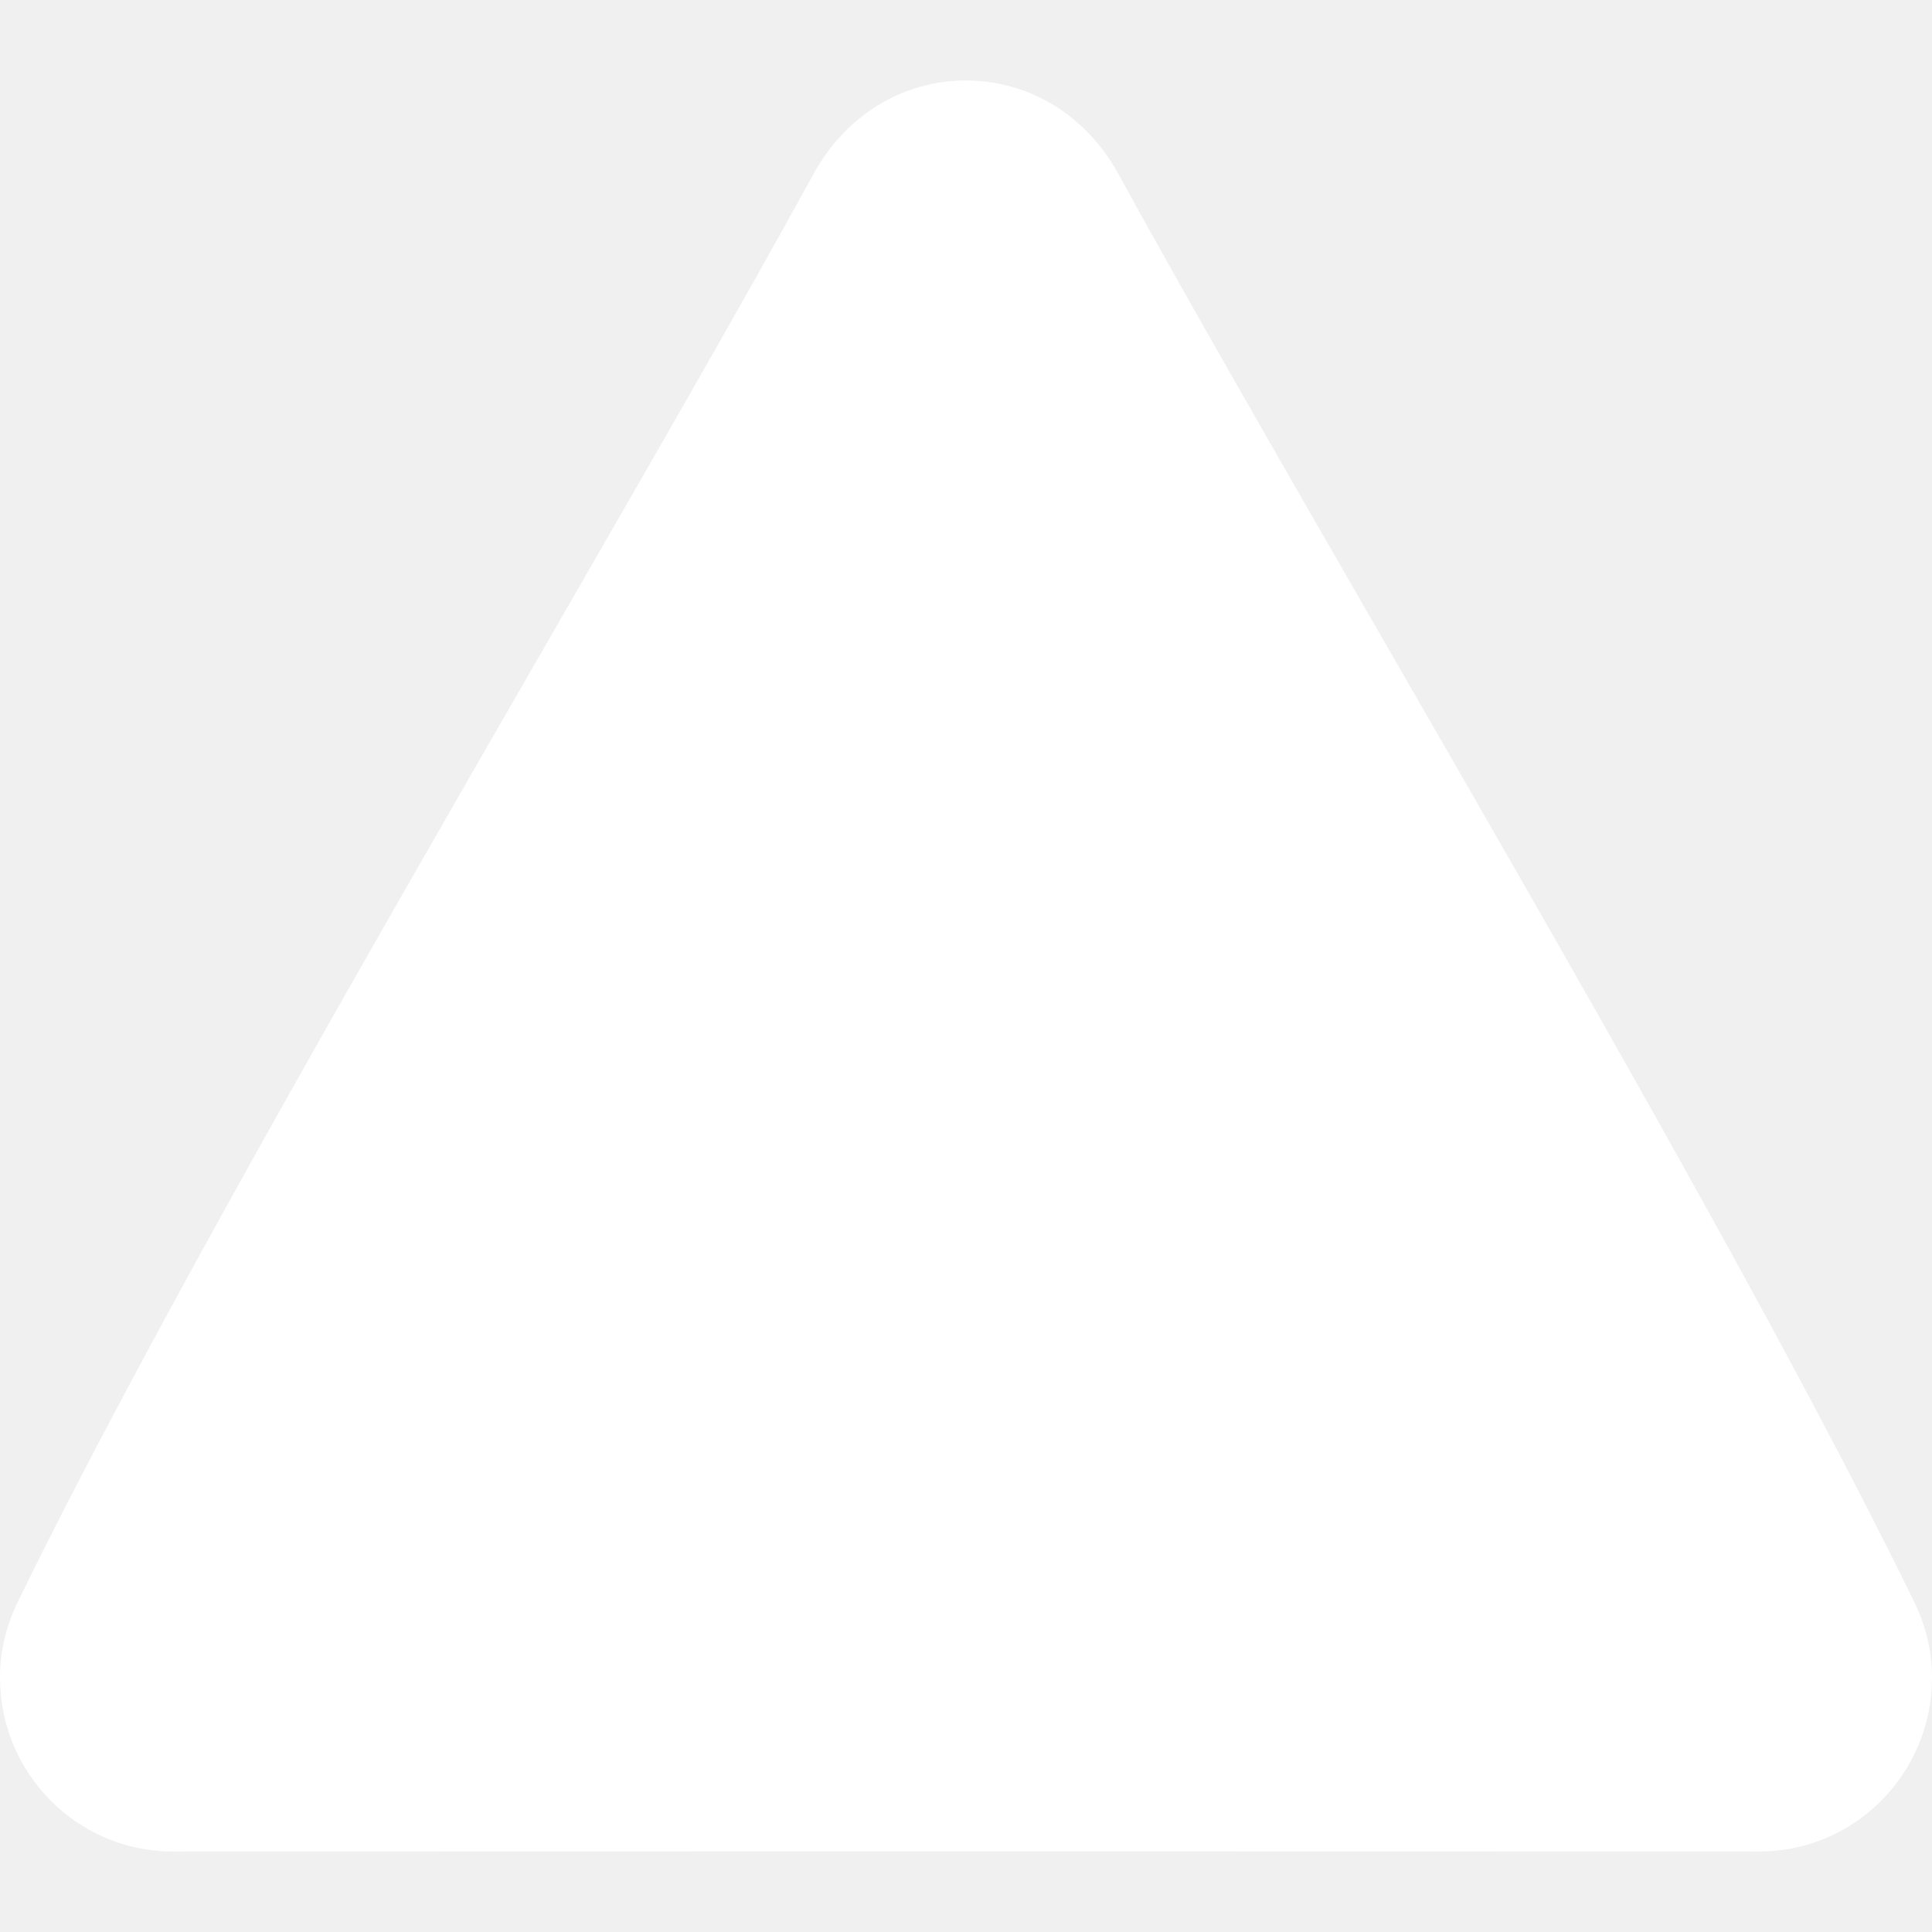
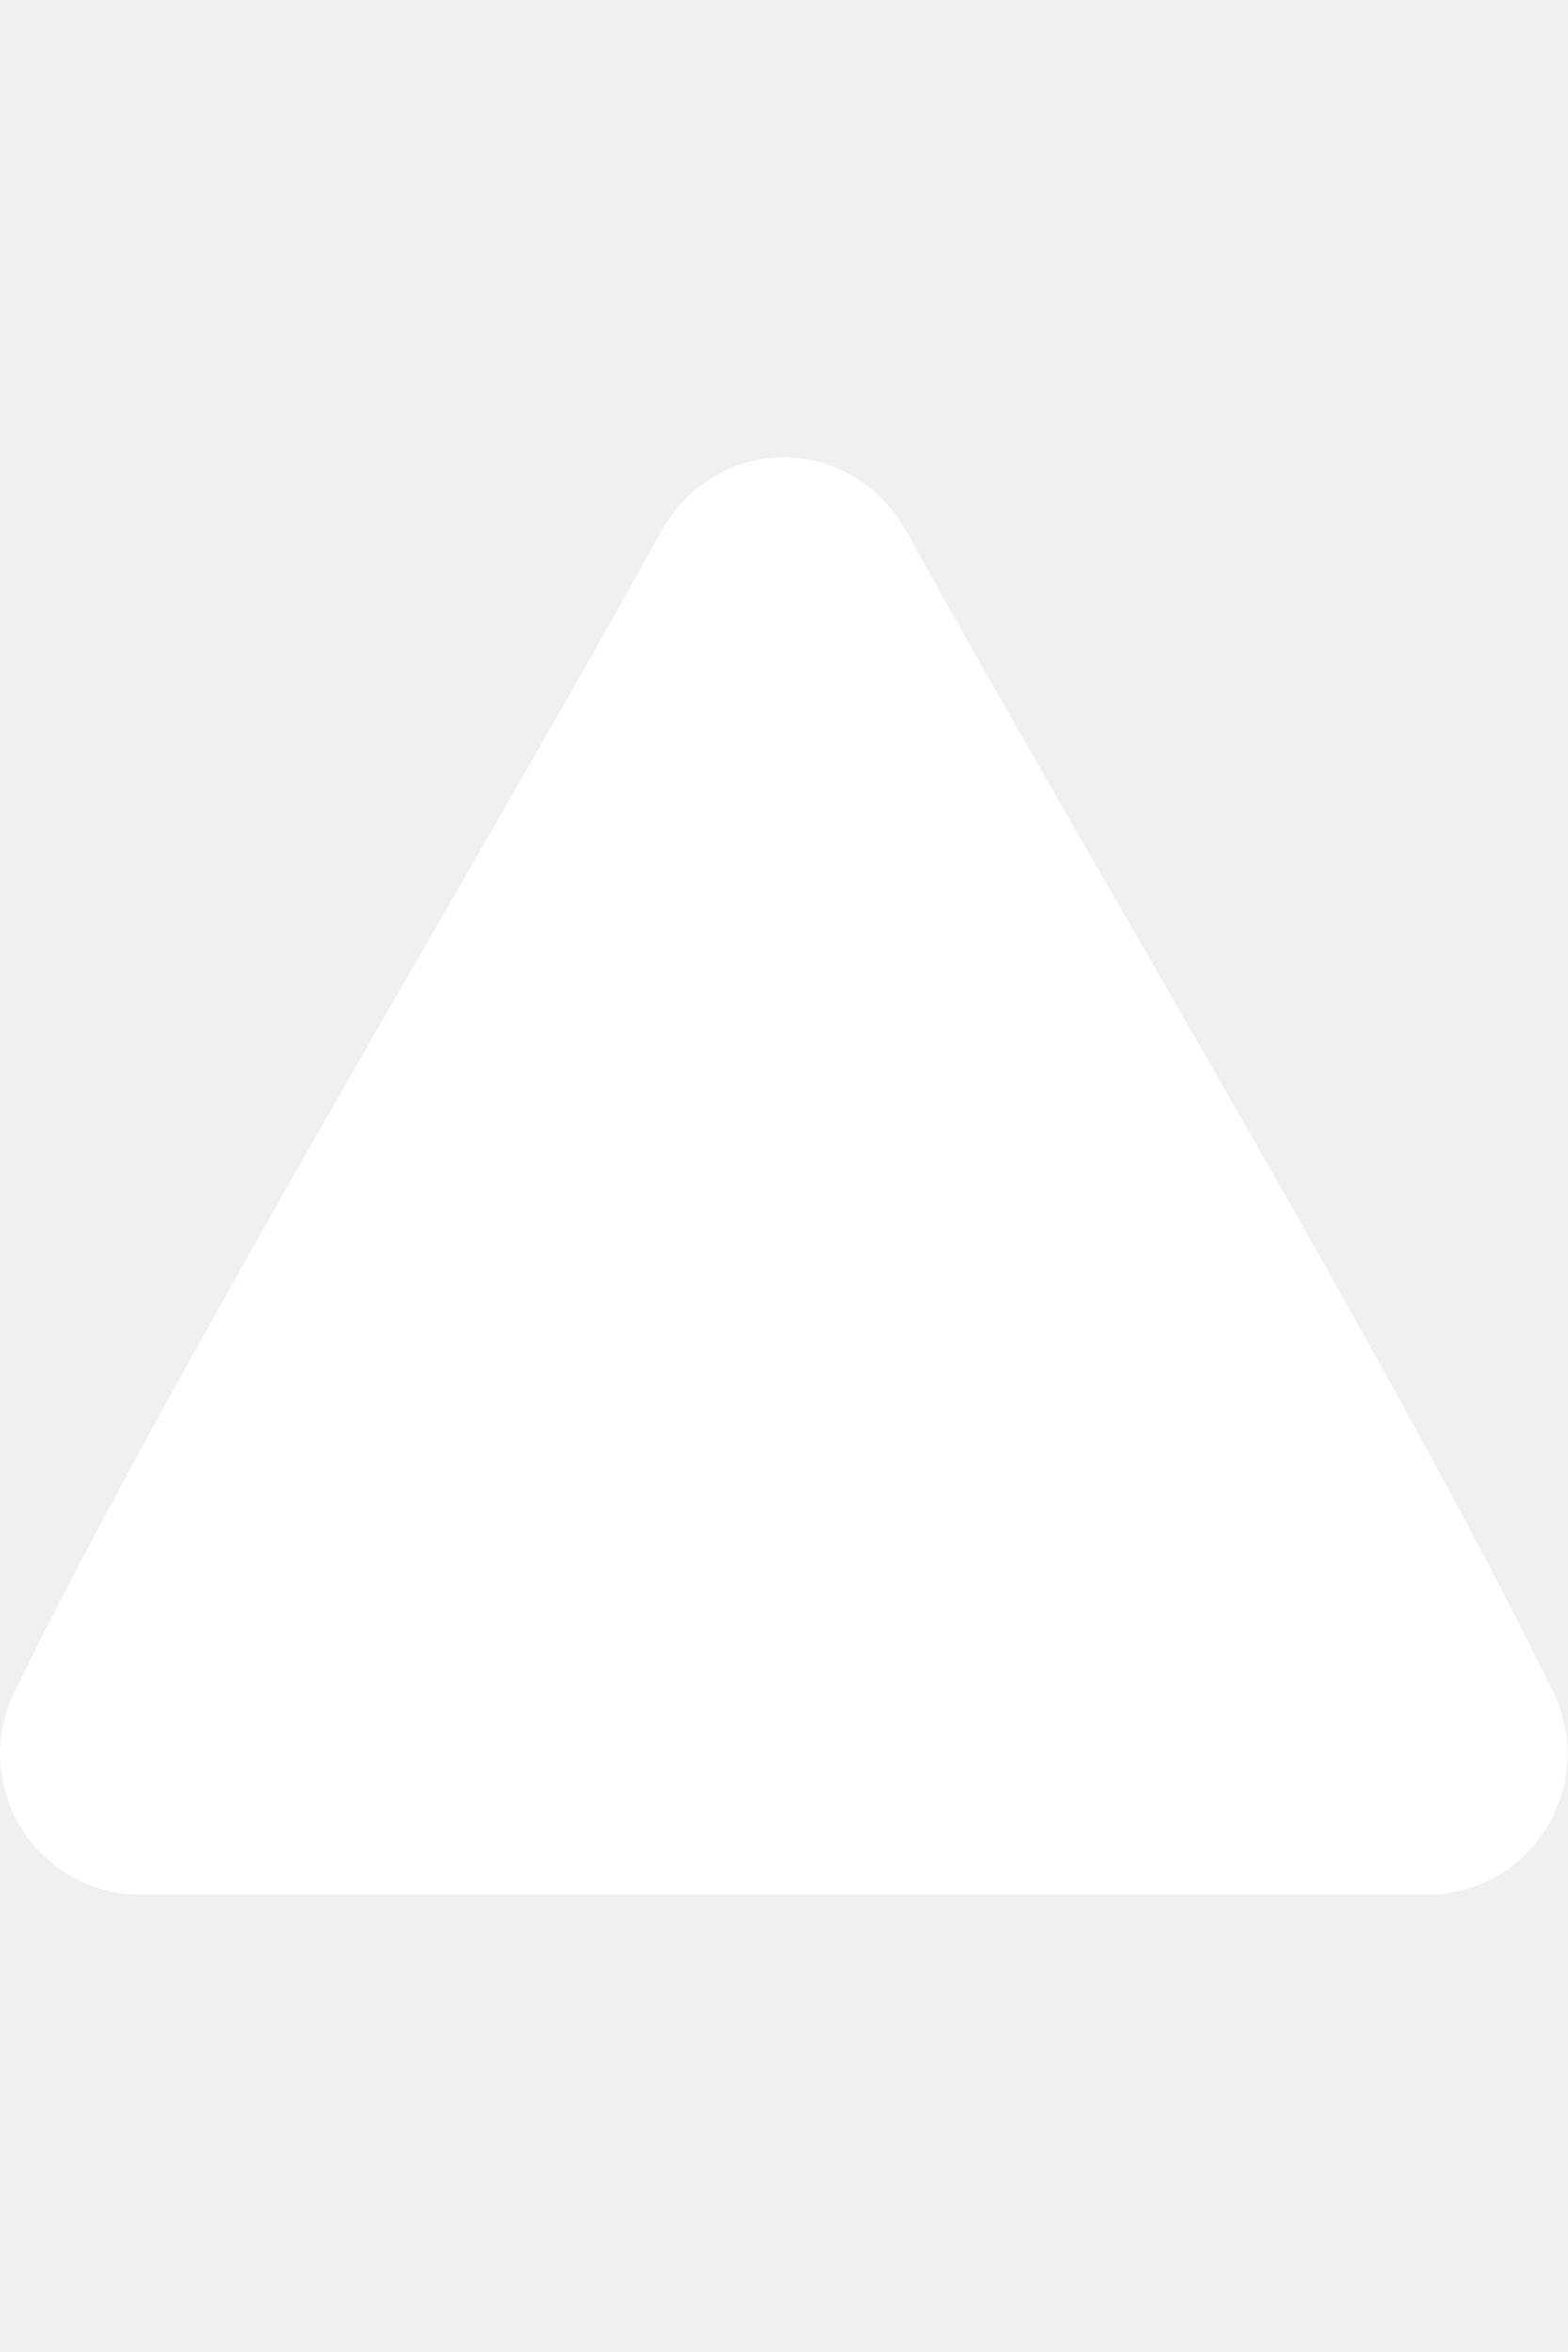
- <svg xmlns="http://www.w3.org/2000/svg" version="1.1" id="Capa_1" x="0px" y="0px" viewBox="0 0 512 512" style="enable-background:new 0 0 512 512;" xml:space="preserve" width="512px" height="512px" class="">
+ <svg xmlns="http://www.w3.org/2000/svg" version="1.1" id="Capa_1" x="0px" y="0px" viewBox="0 0 512 512" style="enable-background:new 0 0 512 512;" xml:space="preserve" width="8px" height="12px" class="">
  <g>
    <g>
      <g>
        <path d="M507.333,424.604h-0.01c-34.073-69.917-91.188-169.063-141.594-256.521c-26.396-45.833-51.323-89.104-69.344-121.979    c-8.5-15.521-23.604-24.771-40.396-24.771c-16.792,0-31.896,9.25-40.396,24.771c-18.01,32.875-42.917,76.104-69.292,121.896    C95.885,255.5,38.76,354.667,4.667,424.604C1.573,430.979,0,437.708,0,444.604C0,470,20.51,490.667,45.729,490.667L256,490.625    l210.271,0.042C491.49,490.667,512,470,512,444.604C512,437.708,510.427,430.979,507.333,424.604z" data-original="#000000" class="active-path" data-old_color="#000000" fill="#FFFFFF" />
      </g>
    </g>
  </g>
</svg>
